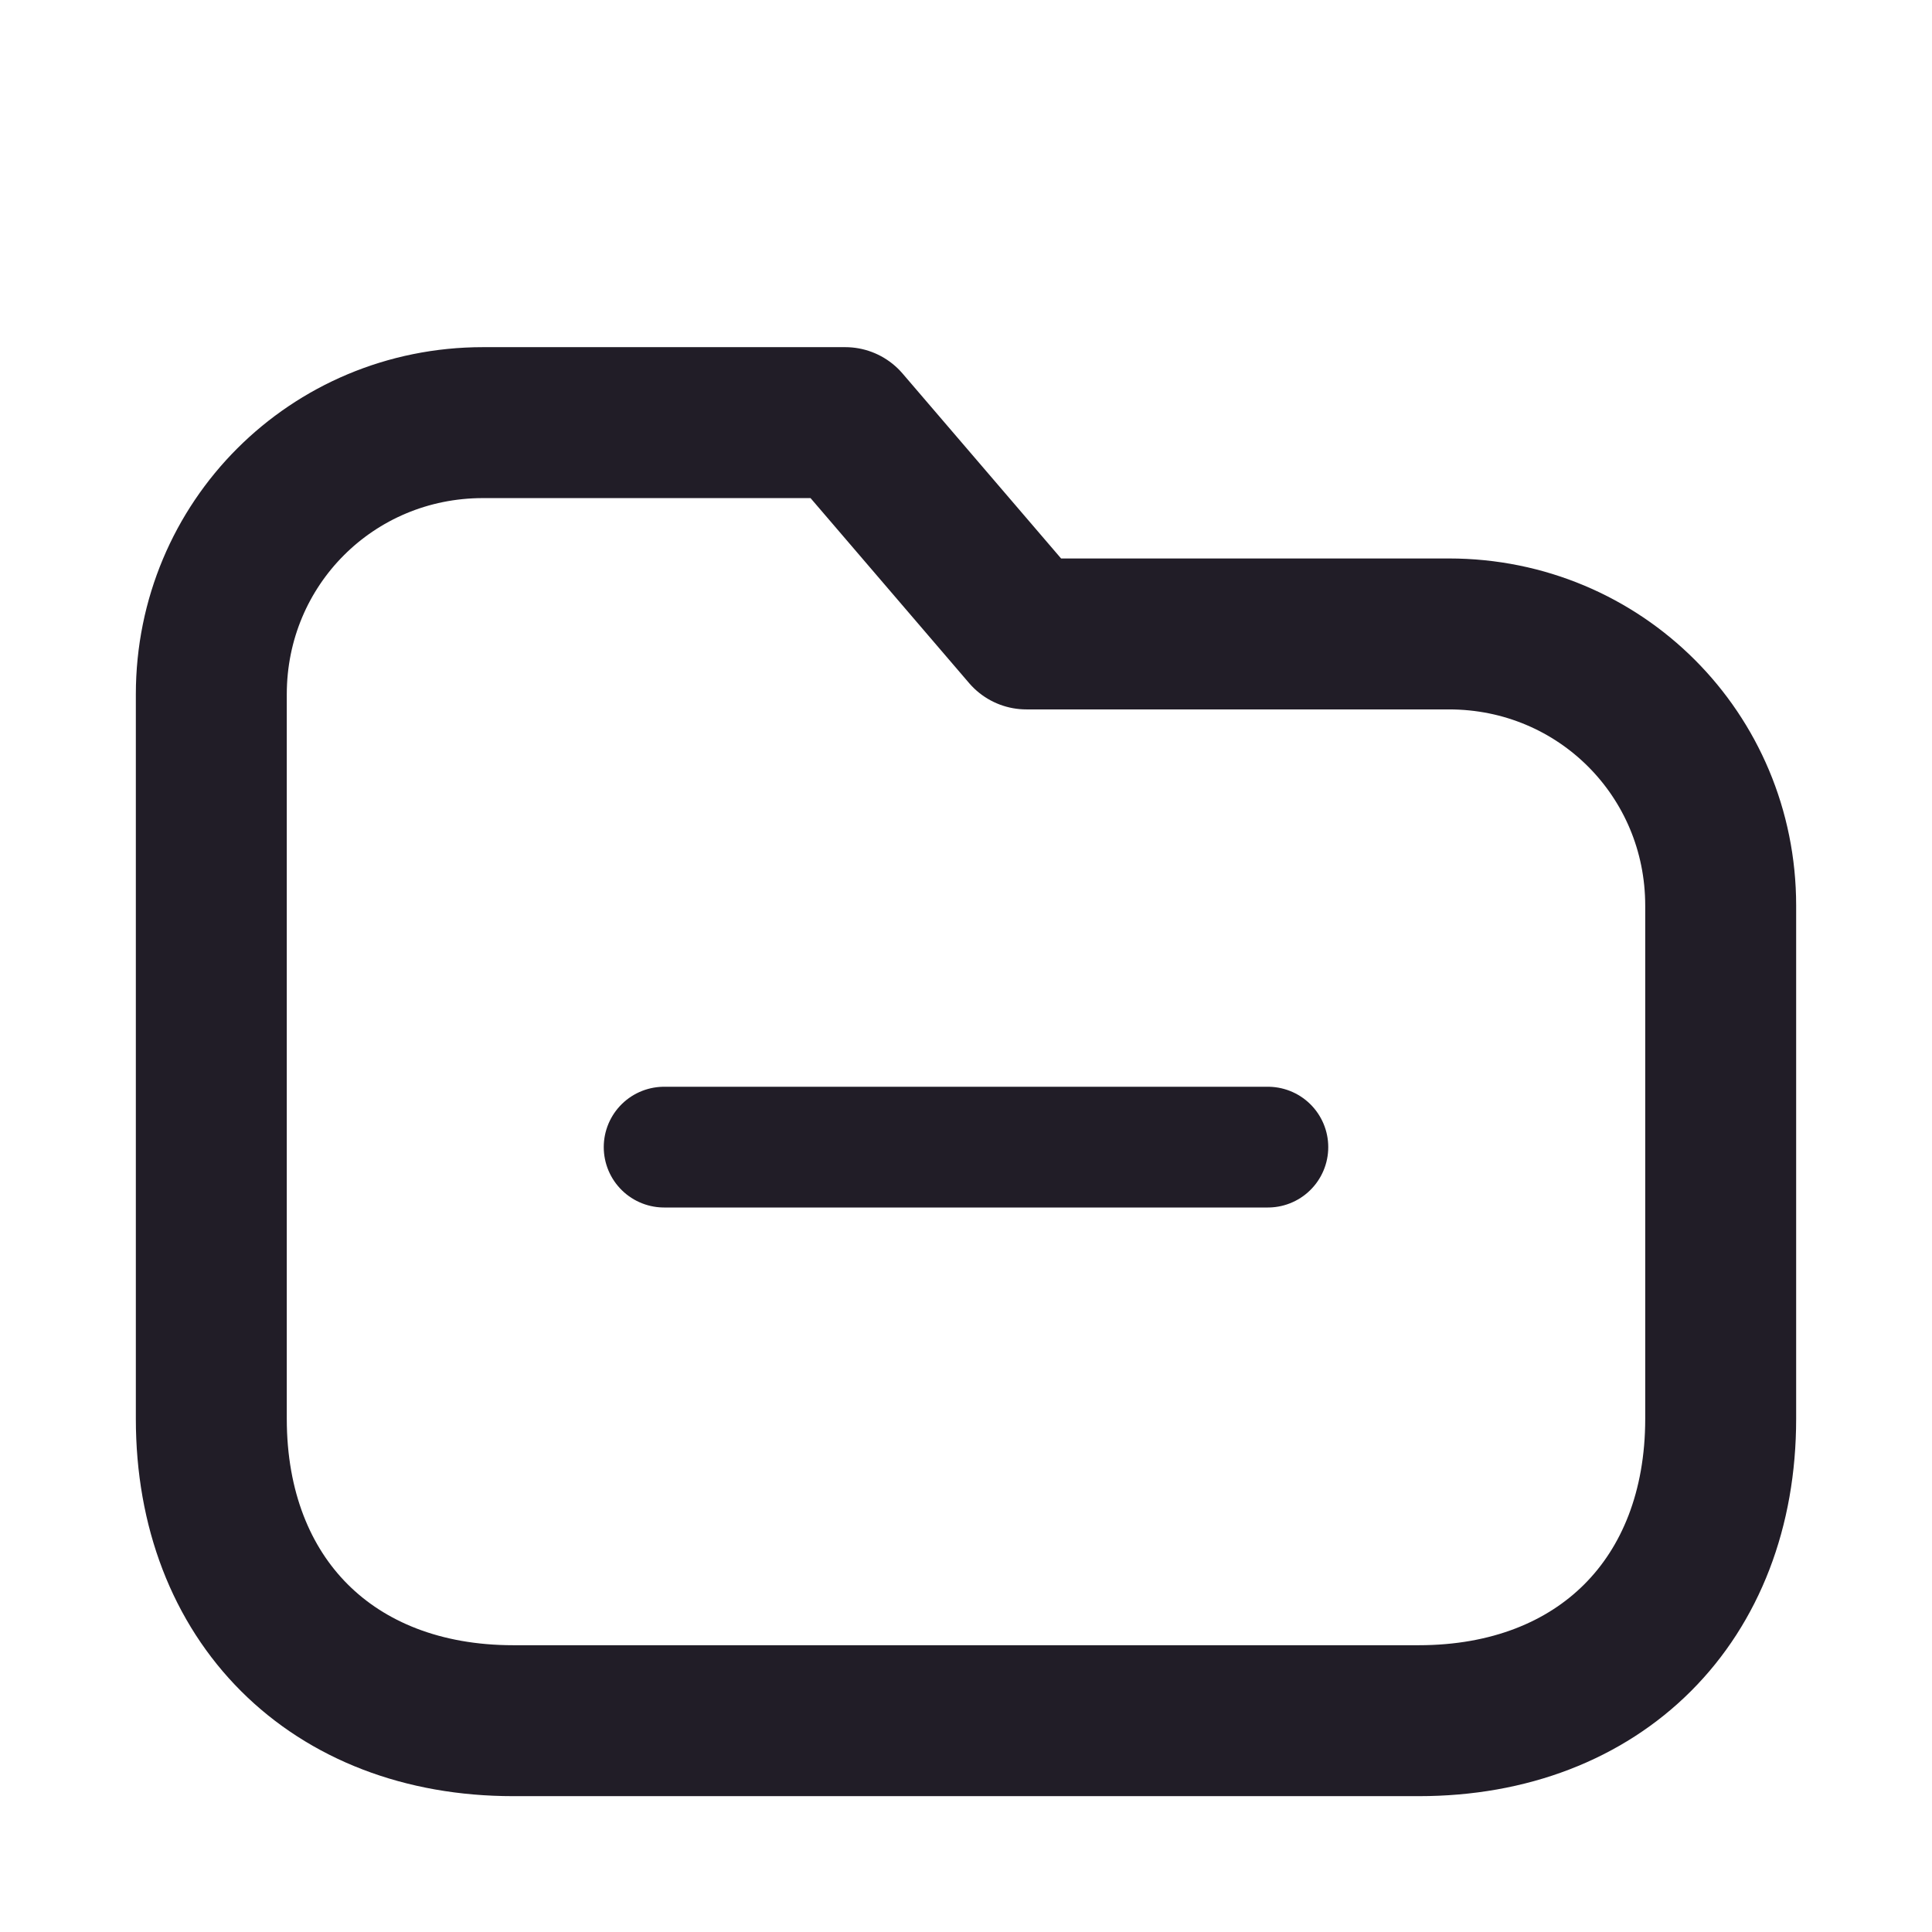
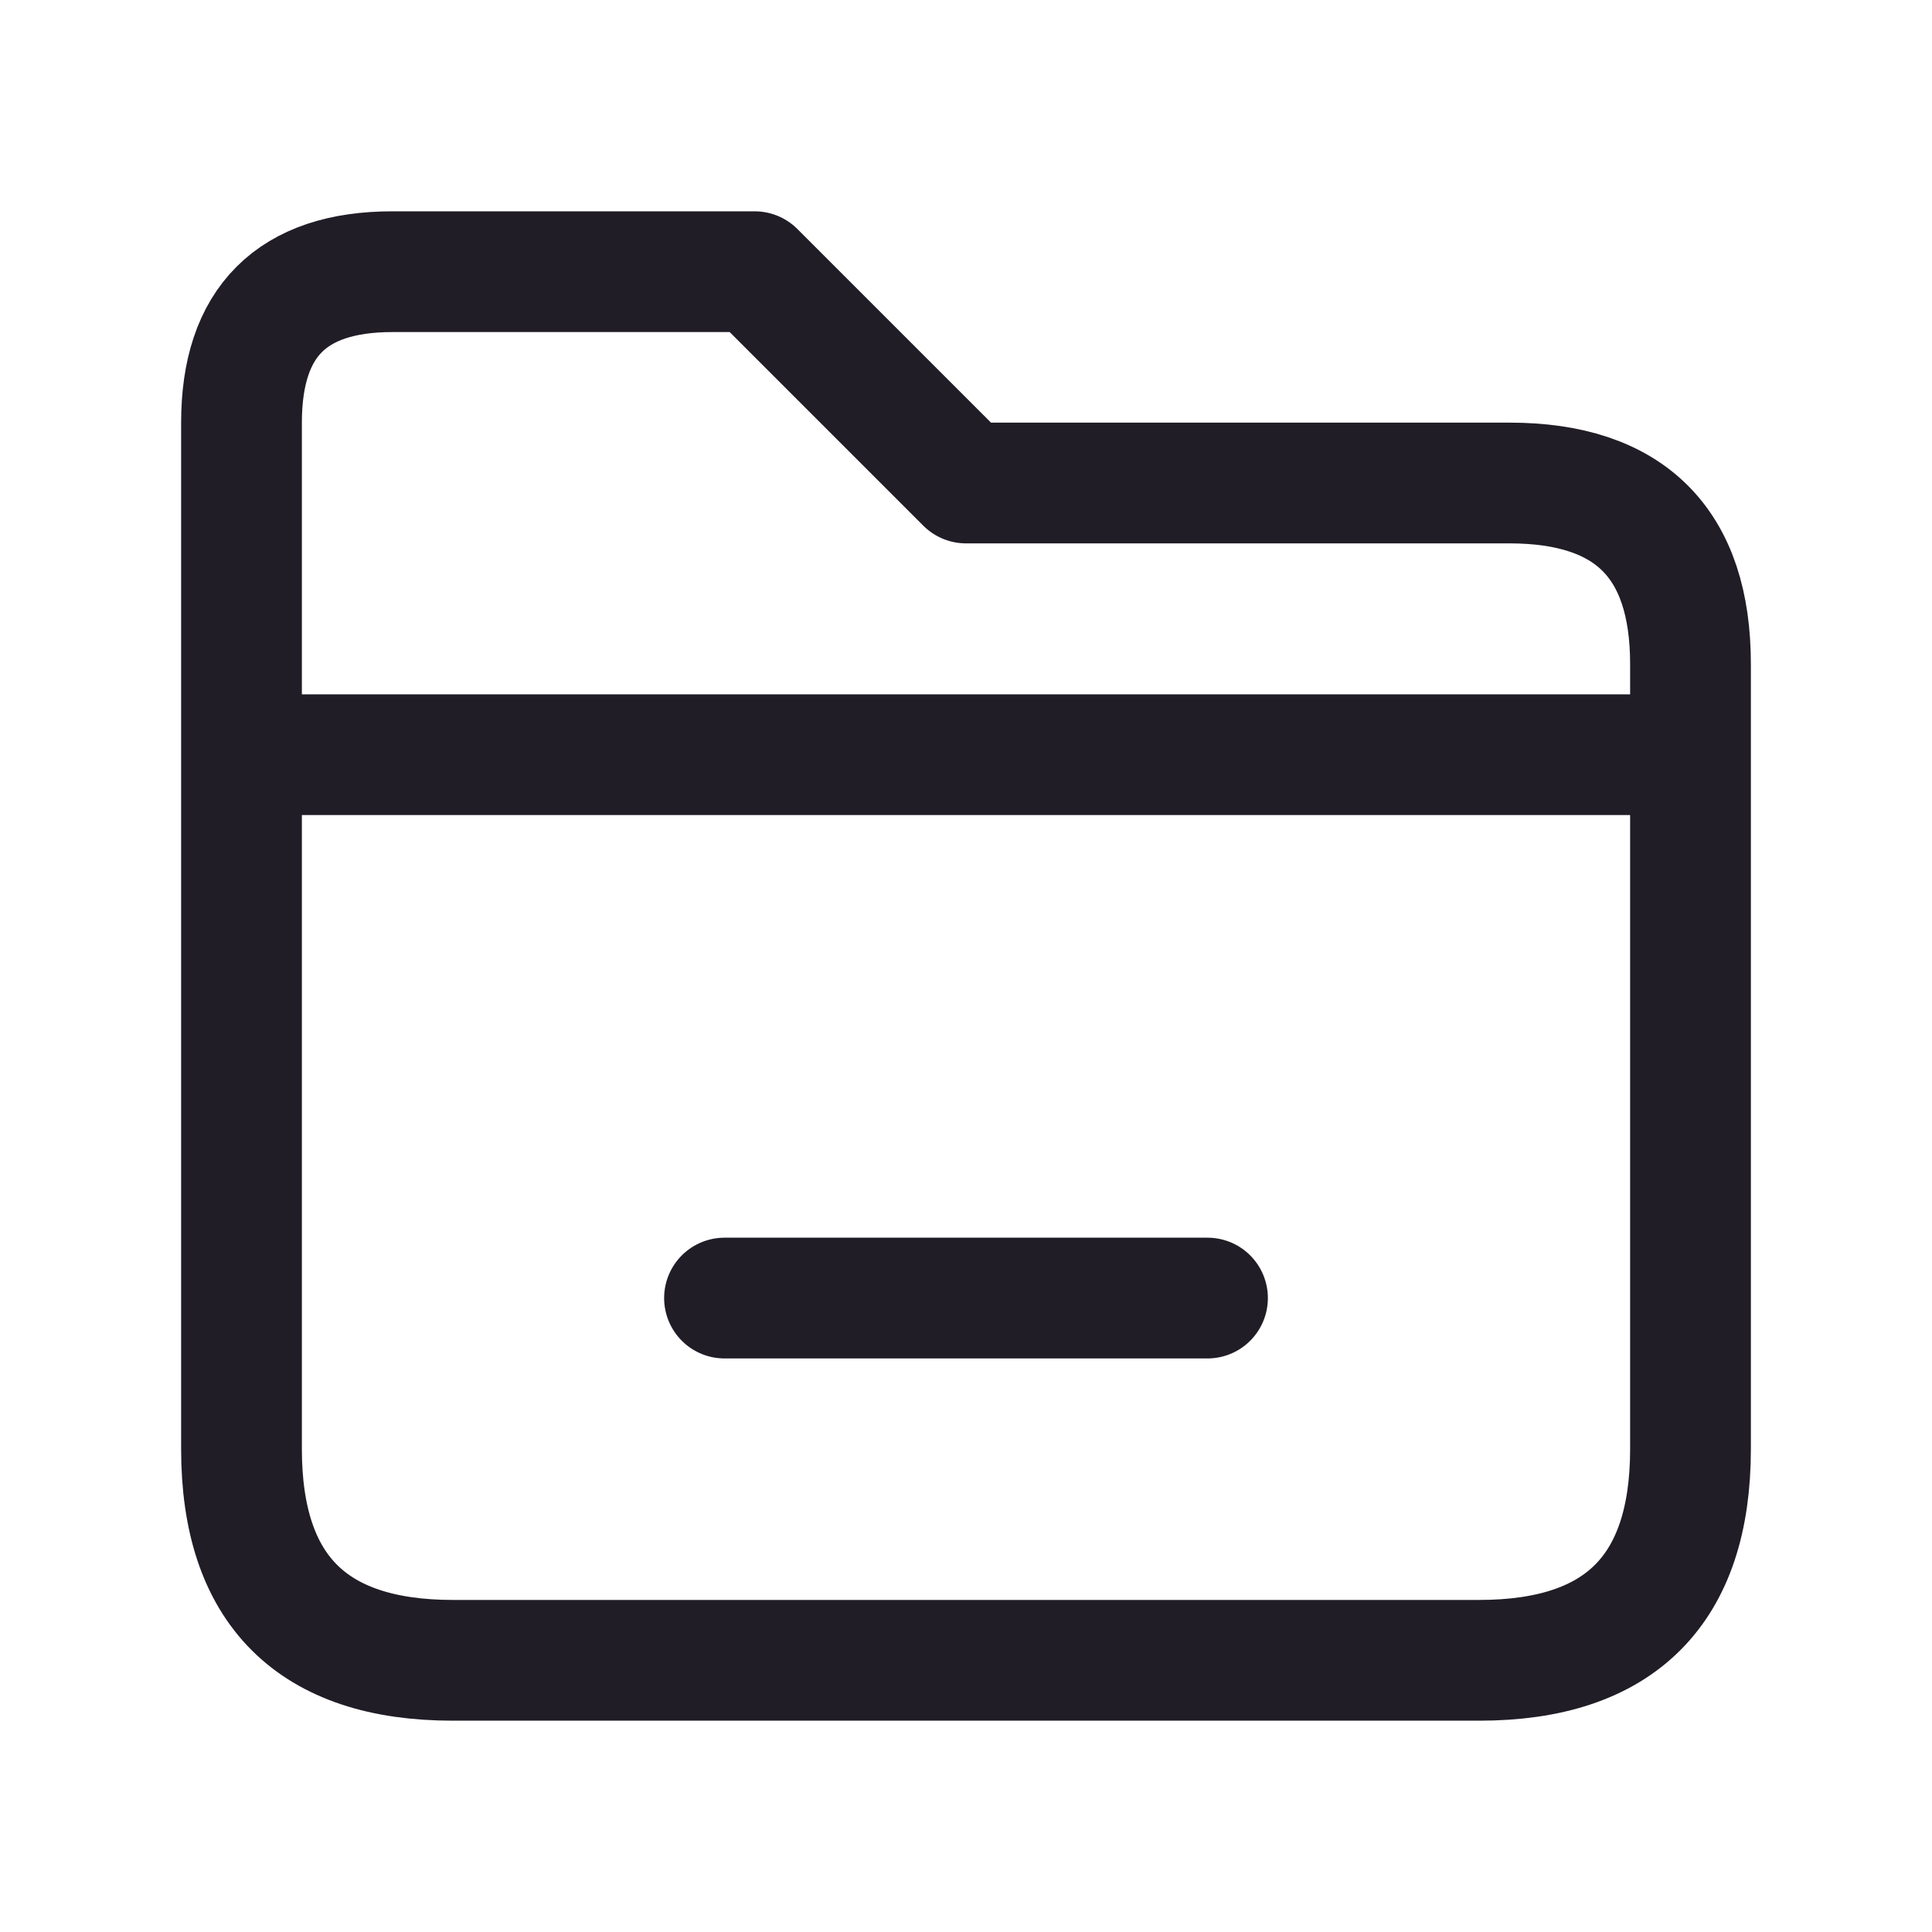
<svg xmlns="http://www.w3.org/2000/svg" viewBox="0 0 64 64">
-   <path d="M7 23c0-5 4-9 9-9h12l6 7h14c5 0 9 4 9 9v17c0 6-4 10-10 10H17c-6 0-10-4-10-10V23z" fill="none" stroke="#211D27" stroke-width="5" stroke-linecap="round" stroke-linejoin="round" />
-   <path d="M22 38h20" fill="none" stroke="#211D27" stroke-width="4" stroke-linecap="round" stroke-linejoin="round" />
+   <path d="M8 22V14q0-5 5-5h12l7 7h18q6 0 6 6v26q0 7-7 7H15q-7 0-7-7z" fill="none" stroke="#211D27" stroke-width="4" stroke-linecap="round" stroke-linejoin="round" />
+   <path d="M9 25h46M24 43h16" fill="none" stroke="#211D27" stroke-width="4" stroke-linecap="round" stroke-linejoin="round" />
</svg>
